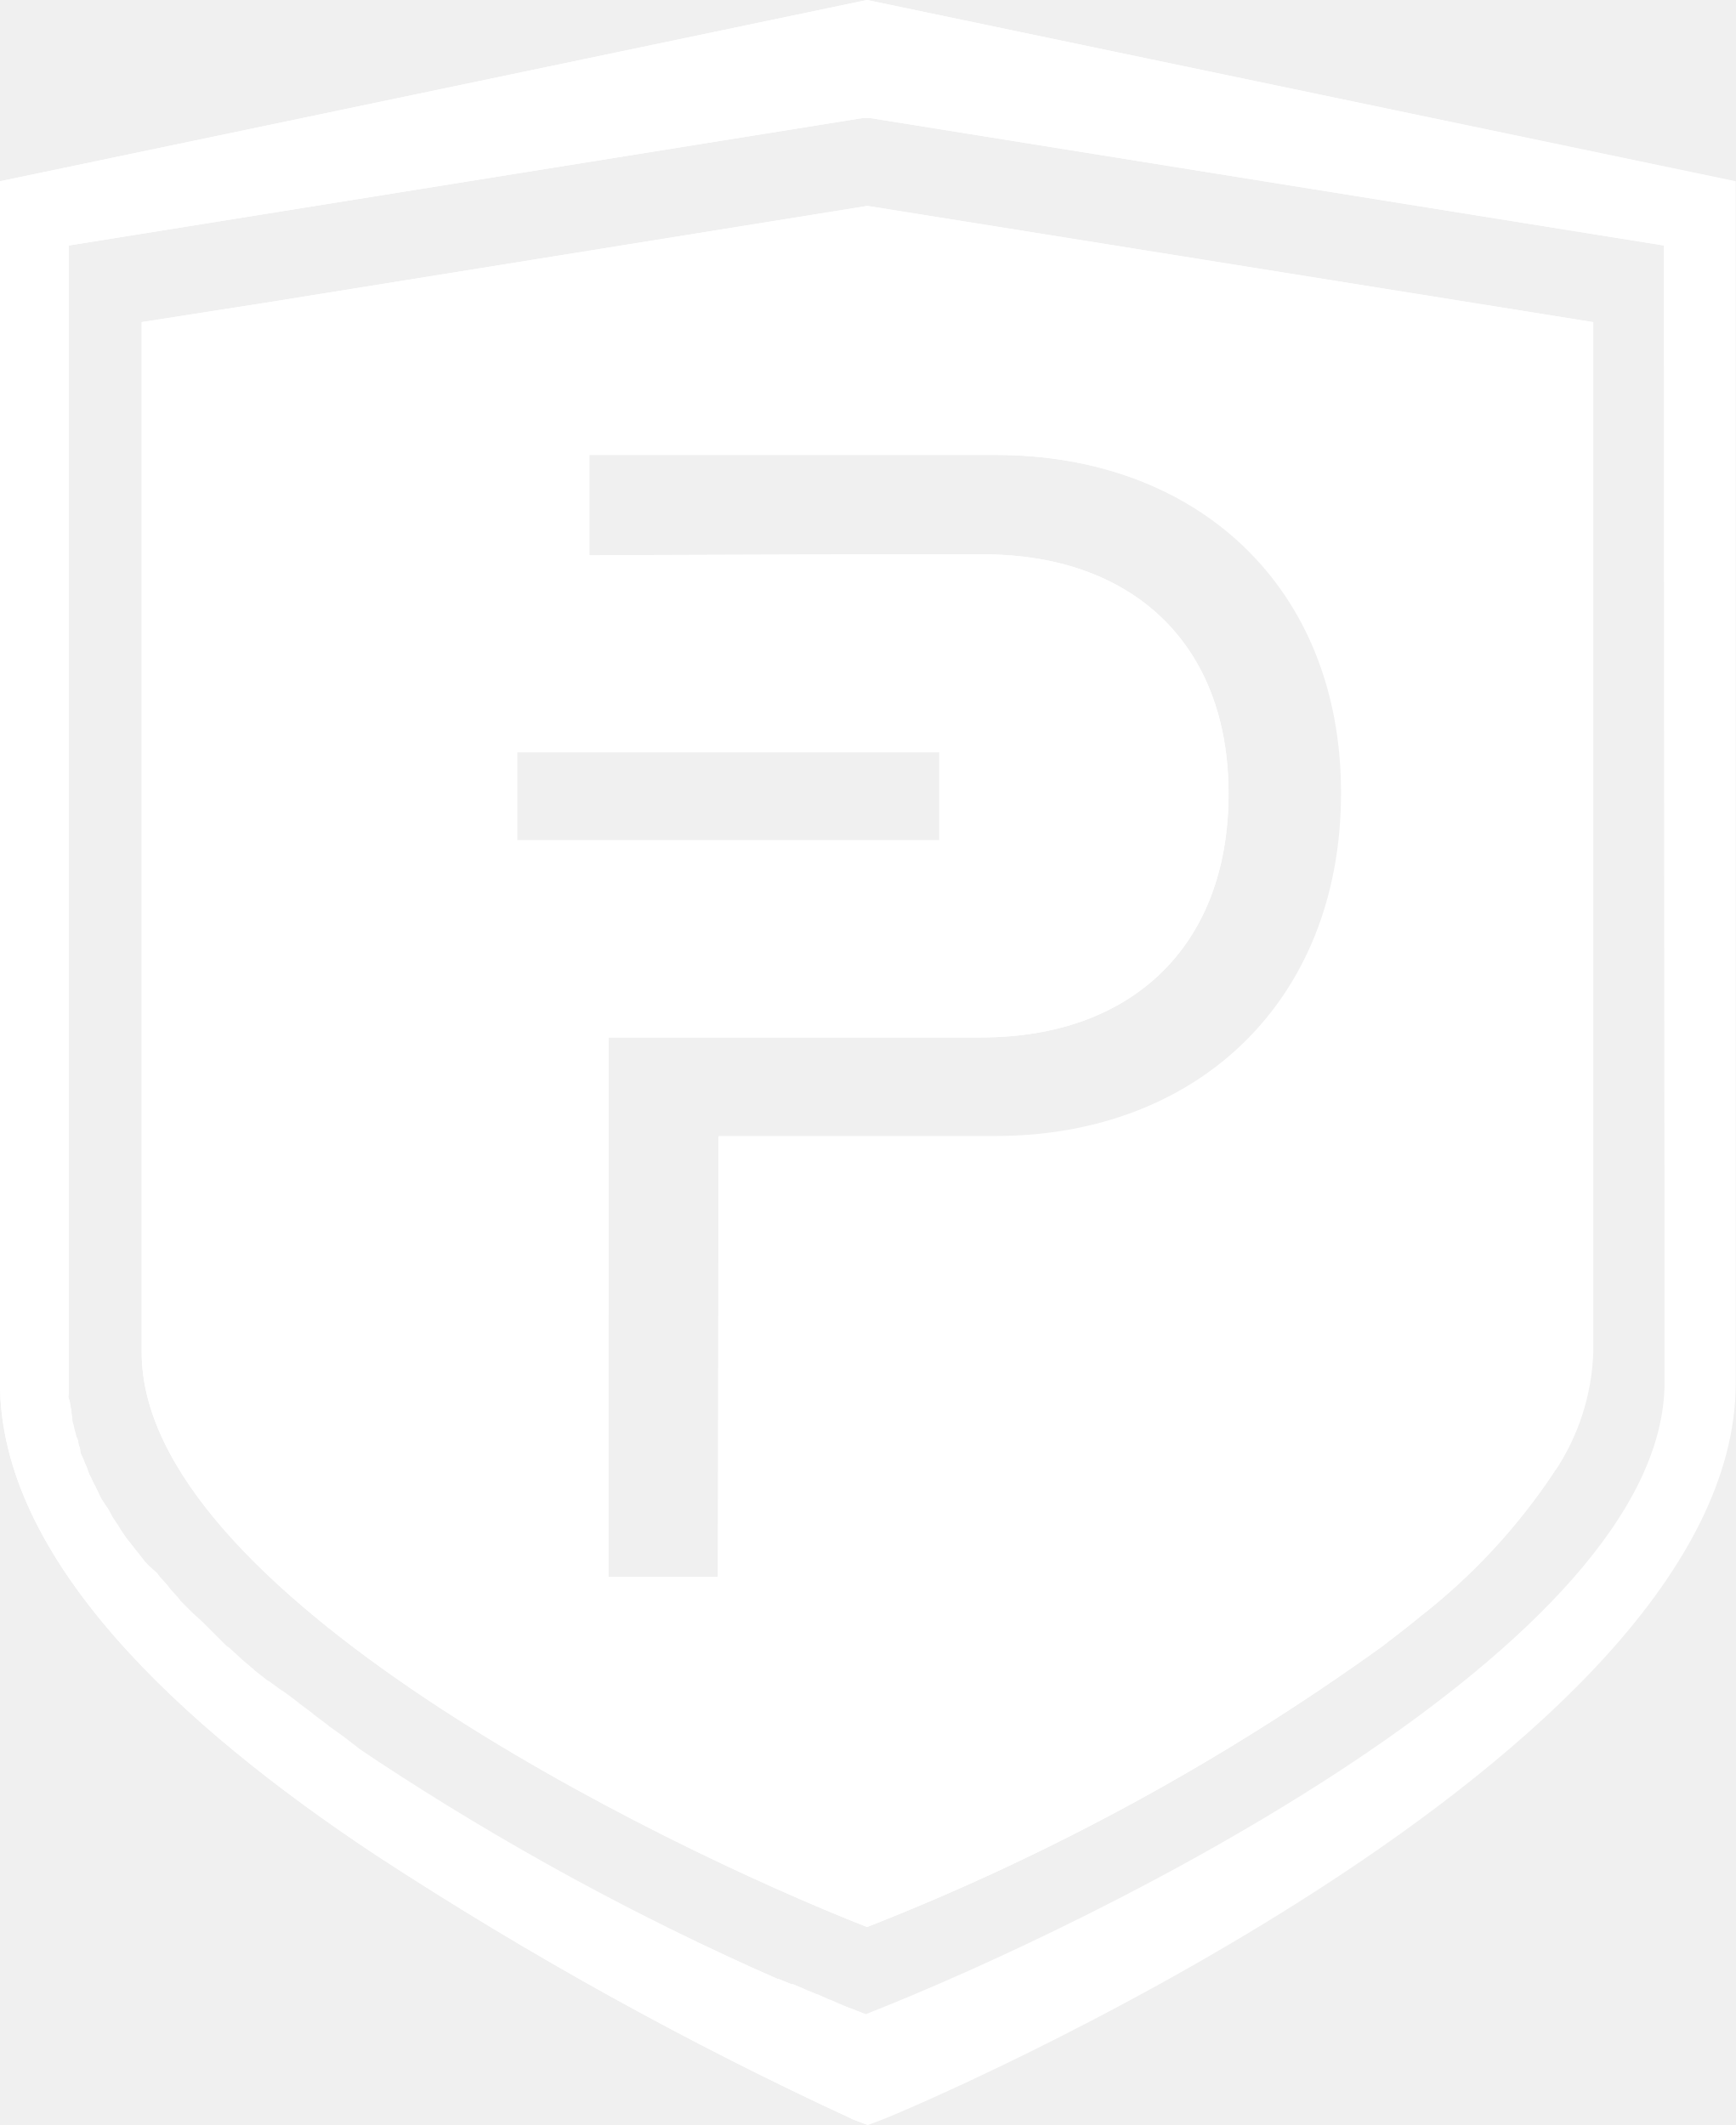
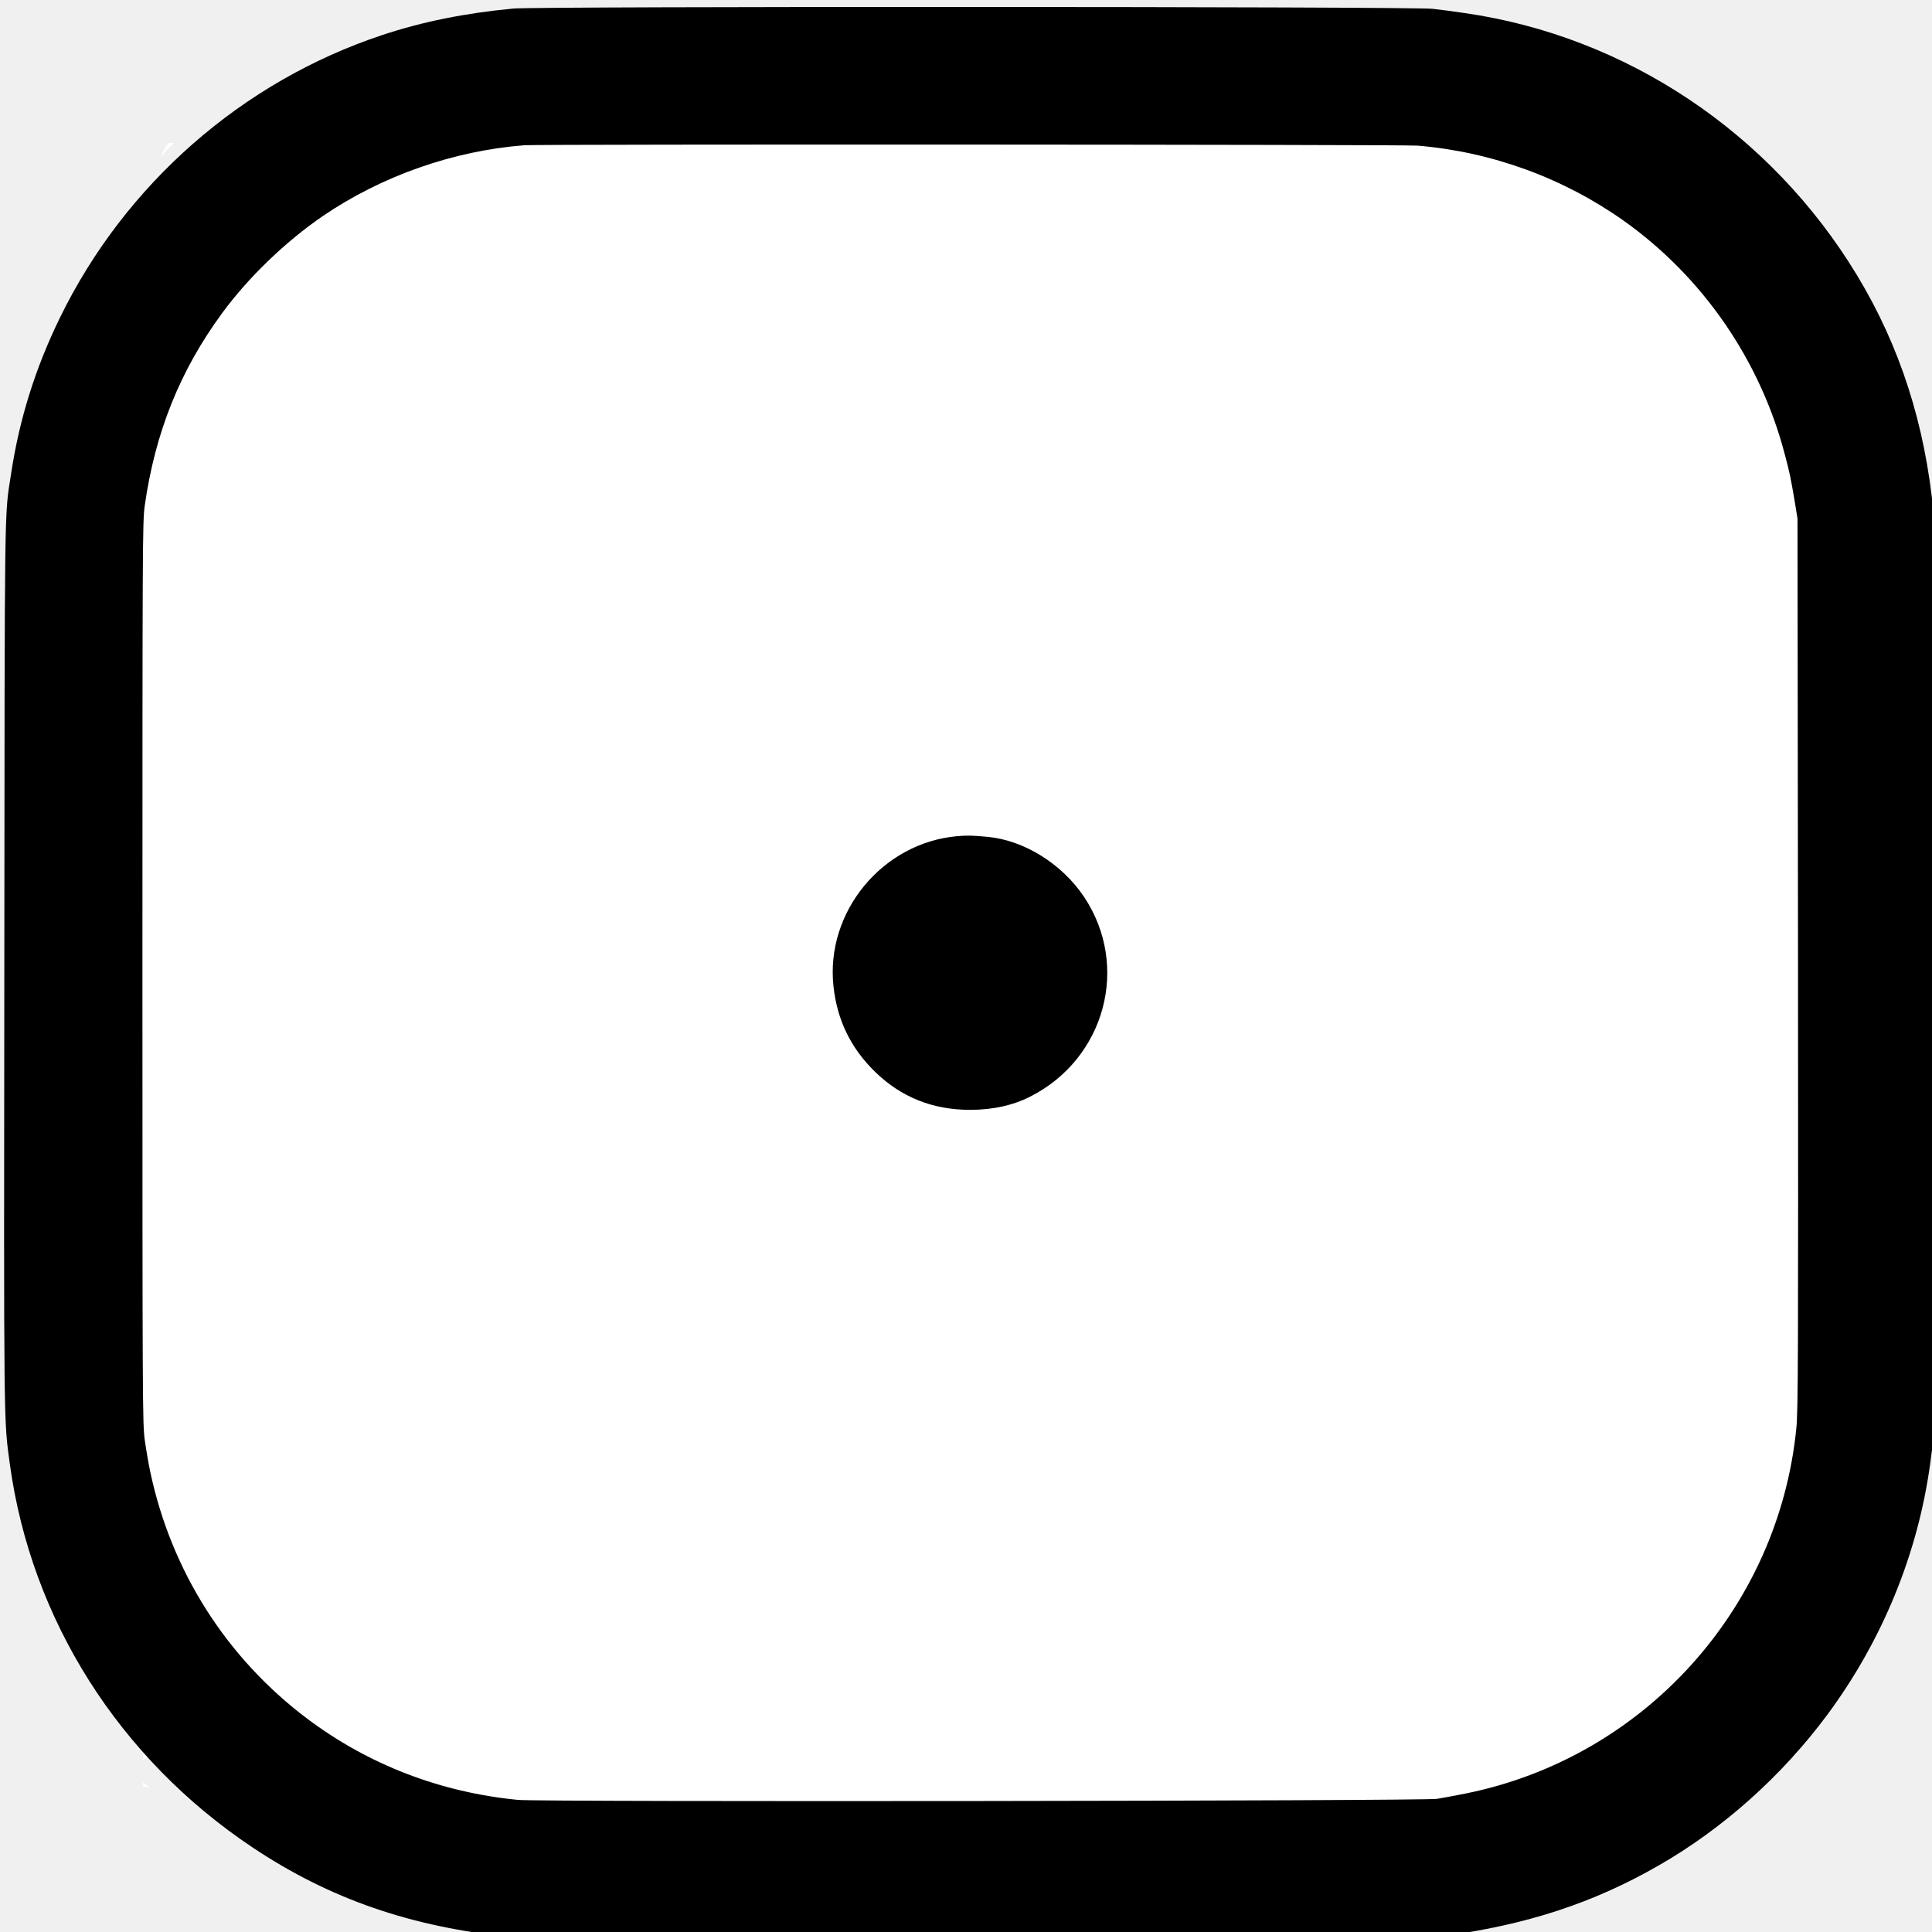
- <svg xmlns="http://www.w3.org/2000/svg" width="49" height="60" viewBox="0 0 49 60">
-   <defs>
-     <style type="text/css">
-             .cls-1{fill:#fff}
-         </style>
-   </defs>
-   <g id="ic_hemis" transform="translate(-4271 -3.715)">
-     <path id="Path_18615" d="M4295.475 3.715L4271 8.833V42.77c0 4.969 5.089 9.664 10.6 13.317a105.238 105.238 0 0 0 13.5 7.478l.4.15.4-.15c.992-.373 24.1-10.211 24.1-20.795V8.833zm22.539 39.055c0 7.4-15.911 15.23-22.539 17.838l-.323-.124-.124-.05-.224-.1-.124-.05-.224-.1-.074-.025-.273-.124-.075-.025-.3-.124-.05-.025-.323-.124h-.024l-.373-.15h-.025a77.919 77.919 0 0 1-11.369-6.161l-.447-.3-.446-.323-.422-.3-.025-.025-.4-.3-.025-.025-.4-.3-.024-.025-.4-.3-.05-.025-.372-.273-.05-.025-.348-.273-.049-.05-.323-.273-.05-.05-.3-.273-.075-.05-.273-.273-.074-.074-.274-.273-.074-.074-.273-.248-.074-.074-.249-.248-.074-.1-.224-.248-.075-.1-.223-.248-.075-.1-.2-.248-.1-.1-.173-.223-.1-.124-.173-.223-.1-.124-.15-.223-.074-.124-.15-.223-.074-.15a1.442 1.442 0 0 0-.124-.2l-.1-.15a.755.755 0 0 1-.1-.2l-.075-.15c-.025-.074-.074-.124-.1-.2a.854.854 0 0 0-.075-.15 1.7 1.7 0 0 1-.074-.2c-.025-.074-.05-.1-.075-.174a1.191 1.191 0 0 0-.075-.174.471.471 0 0 1-.05-.174c0-.05-.05-.124-.05-.174a.453.453 0 0 0-.05-.174c-.024-.05-.024-.1-.05-.174s-.025-.124-.049-.2a.384.384 0 0 1-.025-.15c0-.05-.025-.124-.025-.2s-.024-.1-.024-.15a.924.924 0 0 0-.05-.223c-.025-.074 0-.074 0-.124V10.647l22.417-3.6h.2l22.417 3.6.025 32.124z" class="cls-1" data-name="Path 18615" />
-     <path id="Path_18616" d="M4424.748 197.505l-16.977 2.733-3.5.547v29.093c0 6.733 14.47 13.863 20.477 16.223a66.344 66.344 0 0 0 14.545-7.925c.347-.273.72-.547 1.043-.82a17.266 17.266 0 0 0 3.823-4.124 6.427 6.427 0 0 0 1.066-3.33v-29.117zm-9.878 15.428h11.939v2.485h-11.939zm23.282 1.168c0 5.888-4.1 9.69-9.755 9.69h-7.843v12.422h-3.1v-15.23h10.525c4.219 0 6.974-2.559 6.974-6.882 0-4.273-2.755-6.758-6.925-6.758h-3.277l-7.843.025v-2.832h11.467c5.684 0 9.78 3.677 9.78 9.565" class="cls-1" data-name="Path 18616" transform="translate(-129.272 -187.976)" />
-     <path id="Path_18617" d="M4295.475 3.715L4271 8.833V42.77c0 4.969 5.089 9.664 10.6 13.317a105.276 105.276 0 0 0 13.5 7.478l.4.15v-.045l.349-.132c.993-.373 24.1-10.211 24.1-20.795V8.833zm22.516 39.029c0 7.4-15.911 15.23-22.539 17.838v.007l-.274-.106-.125-.05-.223-.074-.125-.05-.224-.1-.074-.025-.273-.124-.075-.025-.3-.124-.049-.025-.323-.15h-.049l-.372-.15h-.025A77 77 0 0 1 4281.6 53.4l-.446-.3-.447-.348-.422-.3-.024-.025-.4-.3-.024-.025-.4-.3-.026-.025-.4-.3-.049-.025-.373-.273-.05-.025-.348-.273-.049-.048-.323-.273-.05-.05-.3-.273-.074-.05-.273-.273-.075-.074-.273-.273-.075-.074-.273-.248-.074-.074-.248-.248-.075-.1-.224-.248-.074-.1-.224-.248-.074-.1-.224-.2-.1-.1-.174-.223-.1-.124-.174-.223-.1-.124-.151-.223-.074-.124-.15-.223-.074-.124a1.4 1.4 0 0 0-.125-.2l-.1-.15-.1-.2-.074-.15c-.025-.074-.075-.124-.1-.2a.821.821 0 0 0-.075-.15 1.616 1.616 0 0 1-.074-.2c-.025-.074-.05-.1-.075-.174a1.138 1.138 0 0 0-.074-.174.37.37 0 0 1-.05-.174c0-.074-.049-.15-.049-.2a.445.445 0 0 0-.05-.174c-.024-.05-.024-.1-.049-.174s-.025-.124-.049-.2a.359.359 0 0 1-.025-.15c0-.05-.025-.124-.025-.2s-.025-.1-.025-.15a.971.971 0 0 0-.05-.223c-.025-.074 0-.074 0-.124V10.647l22.417-3.6h.2l22.417 3.6z" class="cls-1" data-name="Path 18617" />
-     <path id="Path_18618" d="M4424.773 197.505l-17 2.733-3.5.547v29.093c0 6.733 14.47 13.863 20.477 16.223a66.331 66.331 0 0 0 14.545-7.925c.348-.273.72-.547 1.043-.82a17.259 17.259 0 0 0 3.823-4.124c-2.038-.106-2.021-.119.023-.025a6.42 6.42 0 0 0 1.067-3.33v-29.092zm-9.9 15.428h11.913v2.485h-11.913zm5.659 23.278h-3.1l.025-15.228h10.525c4.219 0 6.974-2.559 6.974-6.882 0-4.273-2.755-6.758-6.925-6.758h-3.278l-7.843.025v-2.832h11.466c5.659 0 9.754 3.7 9.754 9.54 0 5.888-4.07 9.69-9.754 9.69h-7.817z" class="cls-1" data-name="Path 18618" transform="translate(-129.272 -187.976)" />
+ <svg xmlns="http://www.w3.org/2000/svg" version="1.0" width="60pt" height="60pt" viewBox="0 0 60 60" preserveAspectRatio="xMidYMid" id="svg2">
+   <defs id="defs2" />
+   <g transform="matrix(0.00400034,0,0,-0.00400113,45.51116,131.9318)" fill="#000000" stroke="none" id="g2" style="fill:#000000;fill-opacity:1">
+     <path id="rect2" style="fill:#ffffff;fill-opacity:1;stroke-width:171.003" d="m -10064.768,31864.193 c -28.182,-27.765 -45.075,-65.315 -60.786,-102.511 4.428,2.634 8.75,5.43 13.182,8.055 17.972,28.636 39.147,54.882 65.547,70.292 l 0.366,0.367 c 6.381,8.001 12.881,15.906 19.407,23.797 z m 289.648,0 c 60.988,-29.804 39.867,-48.463 6.225,-92.626 -17.55,-17.762 -35.548,-34.966 -53.462,-52.353 0.739,-2.682 1.364,-5.424 2.197,-8.054 -74.251,-94.976 -146.385,-194.841 -239.482,-272.384 -25.052,-5.146 -52.724,-27.818 -75.066,-15.377 -7.667,4.269 -14.471,9.736 -20.873,15.743 -16.423,-10.169 -34.278,-17.832 -51.265,-27.092 -19.817,1.966 -40.944,-0.562 -60.42,2.929 V 19315.126 c 12.099,6.334 25.095,13.023 40.28,20.136 2.656,1.244 5.001,1.638 7.69,1.83 18.821,1.337 38.335,-20.291 57.124,-28.556 44.185,-19.467 96.183,-46.286 139.148,-67.73 140.417,-75.736 274.259,-162.645 408.291,-248.953 117.937,-70.848 222.276,-159.45 320.041,-255.543 16.262,-15.582 35.349,-34.037 53.462,-53.818 H 1617.832 c 13.262,18.998 34.351,37.309 65.546,51.987 116.129,54.642 216.894,135.459 323.337,206.119 144.308,87.652 281.494,186.038 414.149,290.323 59.593,50.578 118.428,102.069 176.133,154.863 11.991,66.094 32.255,130.601 59.687,191.841 35.922,71.165 96.558,121.113 157.458,169.874 1.715,1.216 3.413,2.446 5.126,3.661 v 11396.926 c -23.317,3.32 -49.778,15.752 -77.264,40.638 -47.351,42.872 -99.97,78.77 -147.936,121.182 -51.079,48.12 -96.438,100.751 -137.684,157.426 -6.498,10.288 -12.626,20.787 -19.041,31.119 -50.172,47.843 -94.536,100.435 -139.149,156.328 -47.285,64.184 -92.885,132.29 -114.98,209.414 z m 12280.572,-18.672 c 7.204,-11.831 14.125,-23.227 20.14,-34.048 2.642,-3.81 5.398,-7.551 8.056,-11.349 -6.031,11.634 -12.047,23.277 -18.309,34.78 -3.272,3.563 -6.609,7.059 -9.887,10.617 z m -12719.988,-12534.056 -0.366,-0.366 c 2.411,-2.36 4.857,-4.66 7.324,-6.956 0.1,0.254 0.27,0.474 0.366,0.732 0.864,2.324 -5.22,5.882 -7.324,6.59 z m -52.73,-170.973 v -32.949 c 18.133,-2.83 36.352,-6.643 53.463,-10.983 -17.8,14.672 -35.606,29.332 -53.463,43.932 z" />
+     <path d="m -7391.252,32907.276 c -373,-35 -707,-102 -1019,-206 -1087,-361 -1996,-1158 -2501,-2193 -191,-391 -316,-789 -380,-1215 -52,-338 -49,-123 -52,-3805 -4,-3663 -5,-3524 43,-3880 166,-1206 847,-2282 1884,-2974 599,-400 1235,-620 2015,-696 142,-14 541,-16 3625,-13 3258,3 3473,4 3600,21 646,85 1171,257 1678,549 497,285 955,694 1306,1167 428,577 705,1252 800,1951 47,349 46,233 46,3810 0,3274 -1,3365 -20,3568 -65,689 -261,1296 -594,1846 -669,1105 -1791,1855 -3046,2035 -80,12 -192,27 -250,33 -163,18 -6944,20 -7135,2 z m 7019,-1064 c 576,-48 1130,-250 1601,-583 612,-435 1058,-1080 1250,-1812 39,-145 46,-183 78,-370 l 21,-130 4,-3450 c 2,-3096 1,-3466 -13,-3610 -139,-1401 -1184,-2556 -2565,-2835 -80,-16 -181,-35 -225,-42 -111,-17 -6962,-25 -7135,-8 -604,59 -1161,274 -1635,630 -627,471 -1056,1146 -1219,1916 -14,65 -33,178 -43,249 -17,123 -18,309 -18,3625 0,3344 1,3501 18,3625 81,569 273,1048 601,1495 201,275 493,556 781,753 458,312 1013,507 1565,550 115,9 6824,6 6934,-3 z" id="path1" style="display:inline;fill:#000000;fill-opacity:1" />
+     <path d="m -3947.252,26483.276 c -580,-52 -1022,-588 -959,-1165 28,-261 134,-480 322,-663 203,-198 448,-296 738,-296 177,0 331,34 466,102 584,295 778,1016 418,1553 -171,255 -466,438 -748,464 -124,11 -153,12 -237,5 z" id="path2" style="fill:#000000;fill-opacity:1" />
  </g>
</svg>
